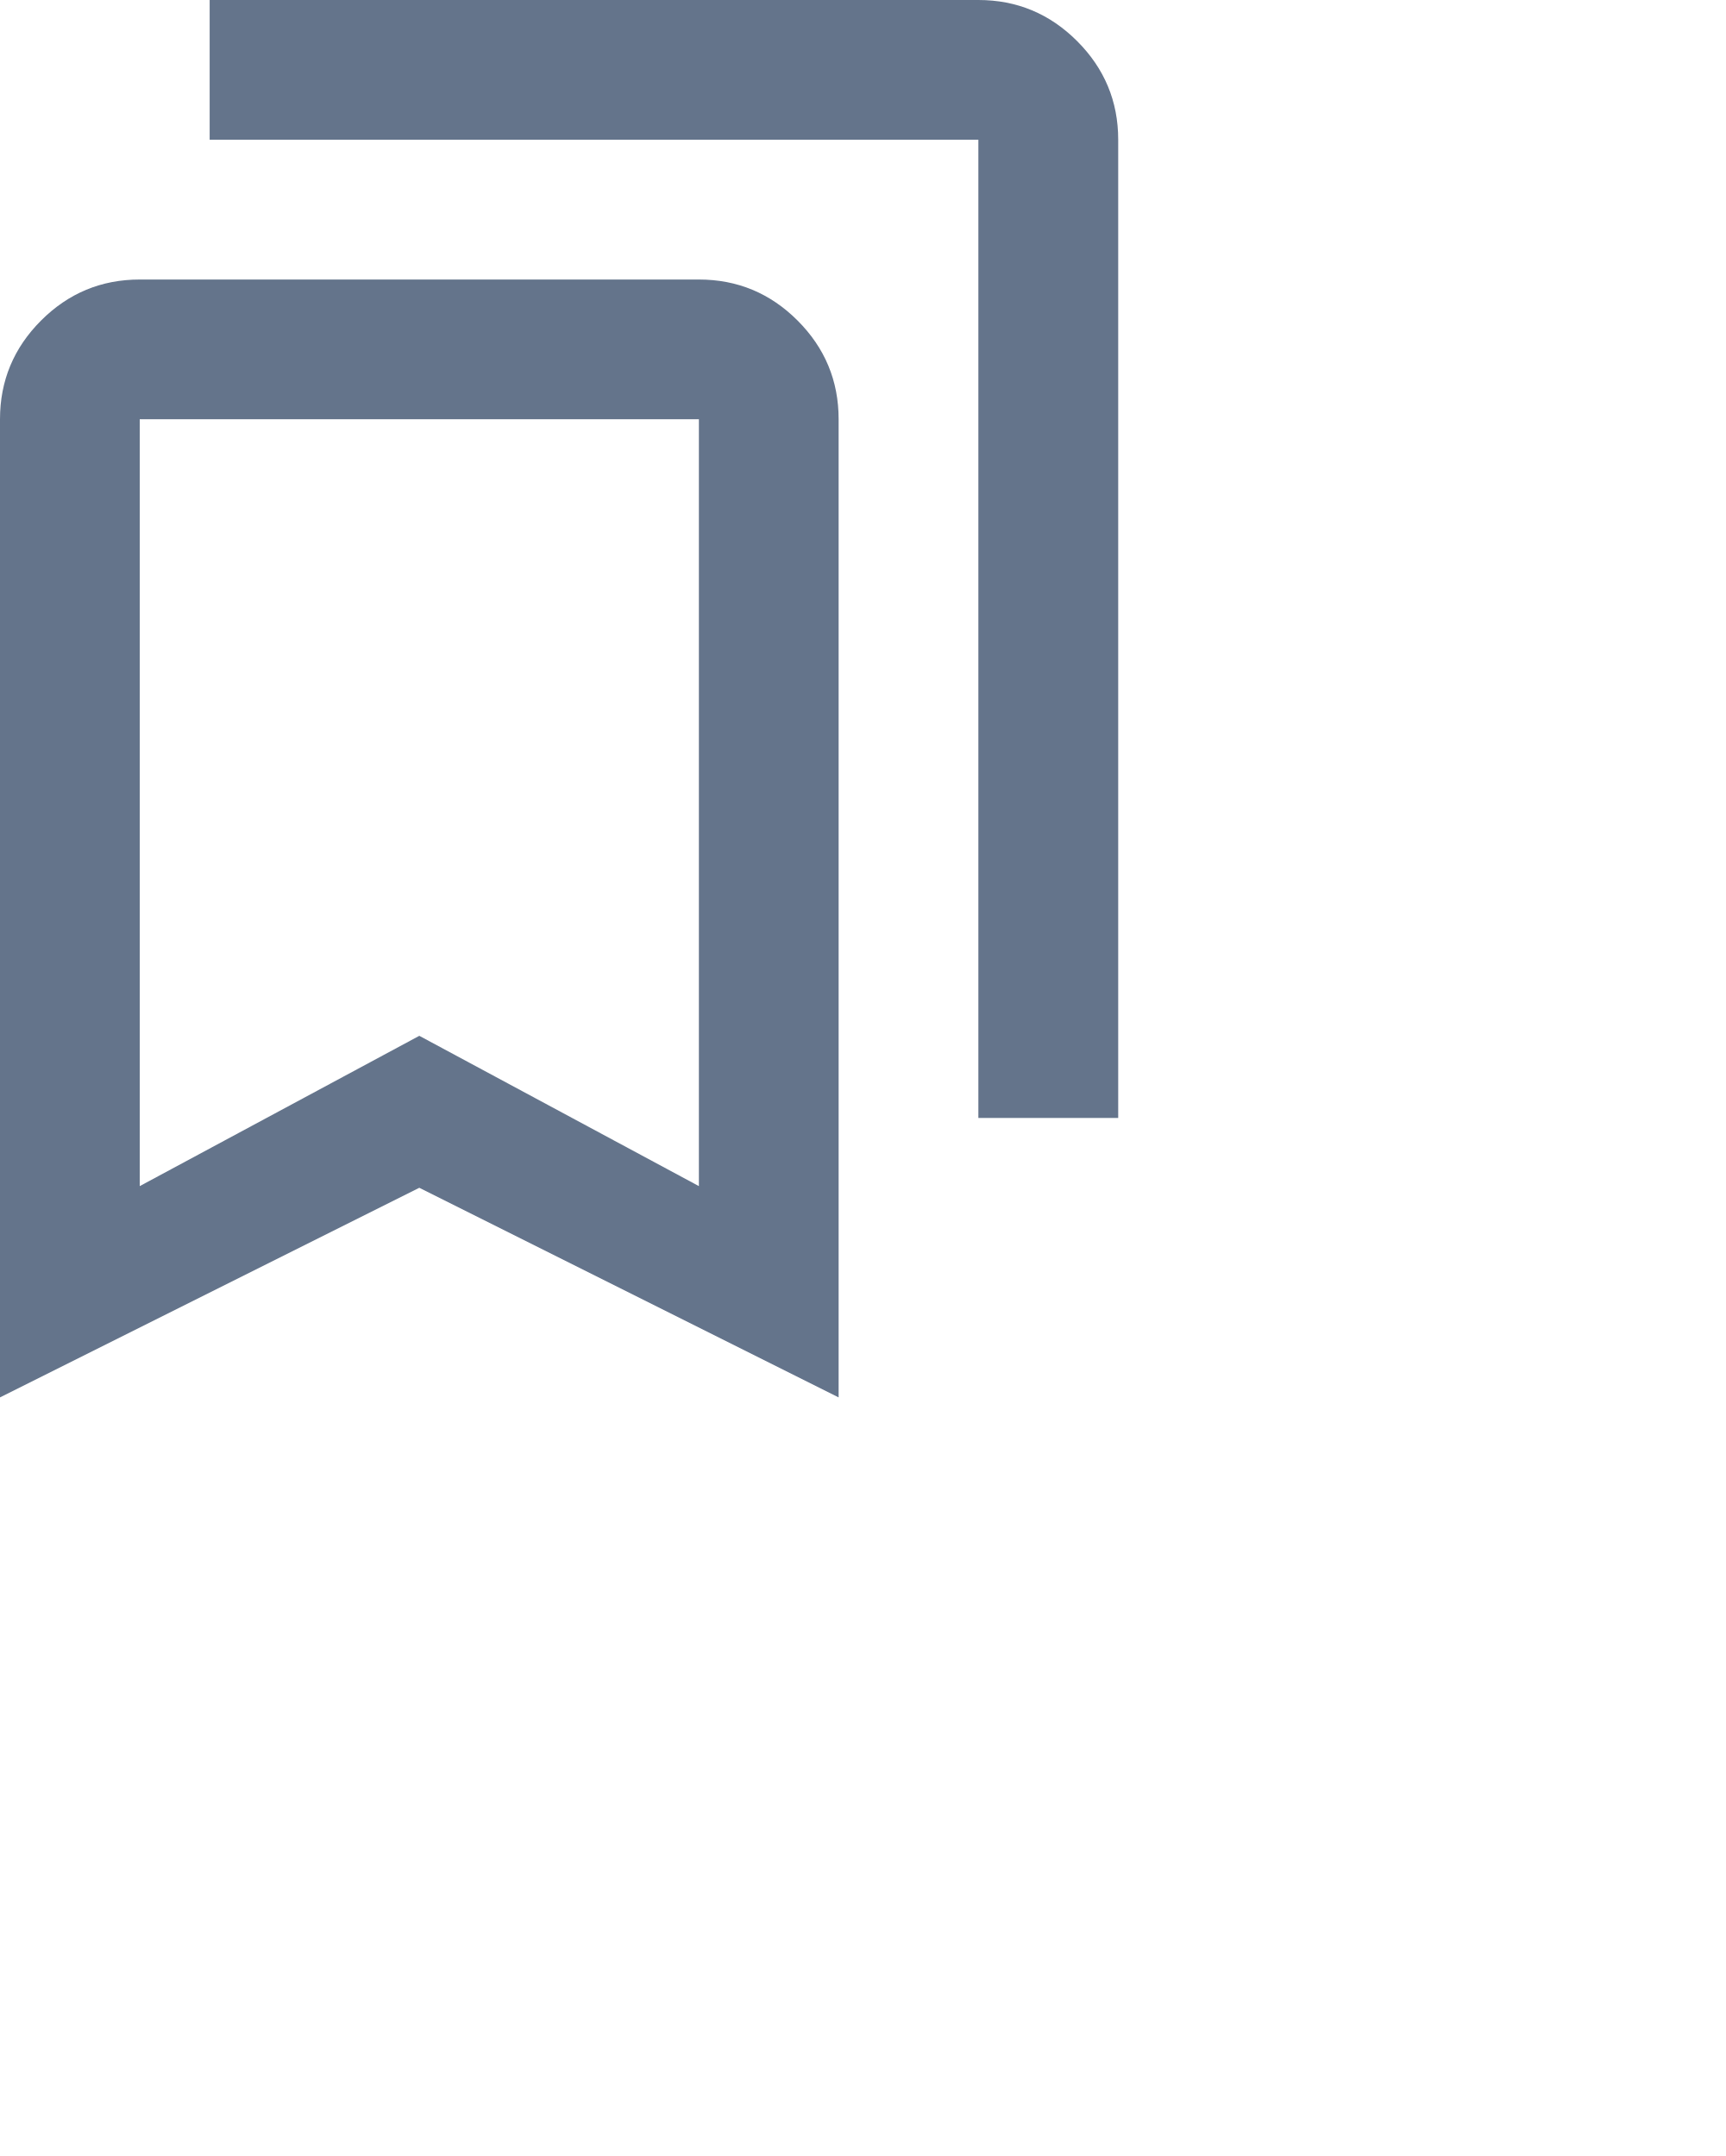
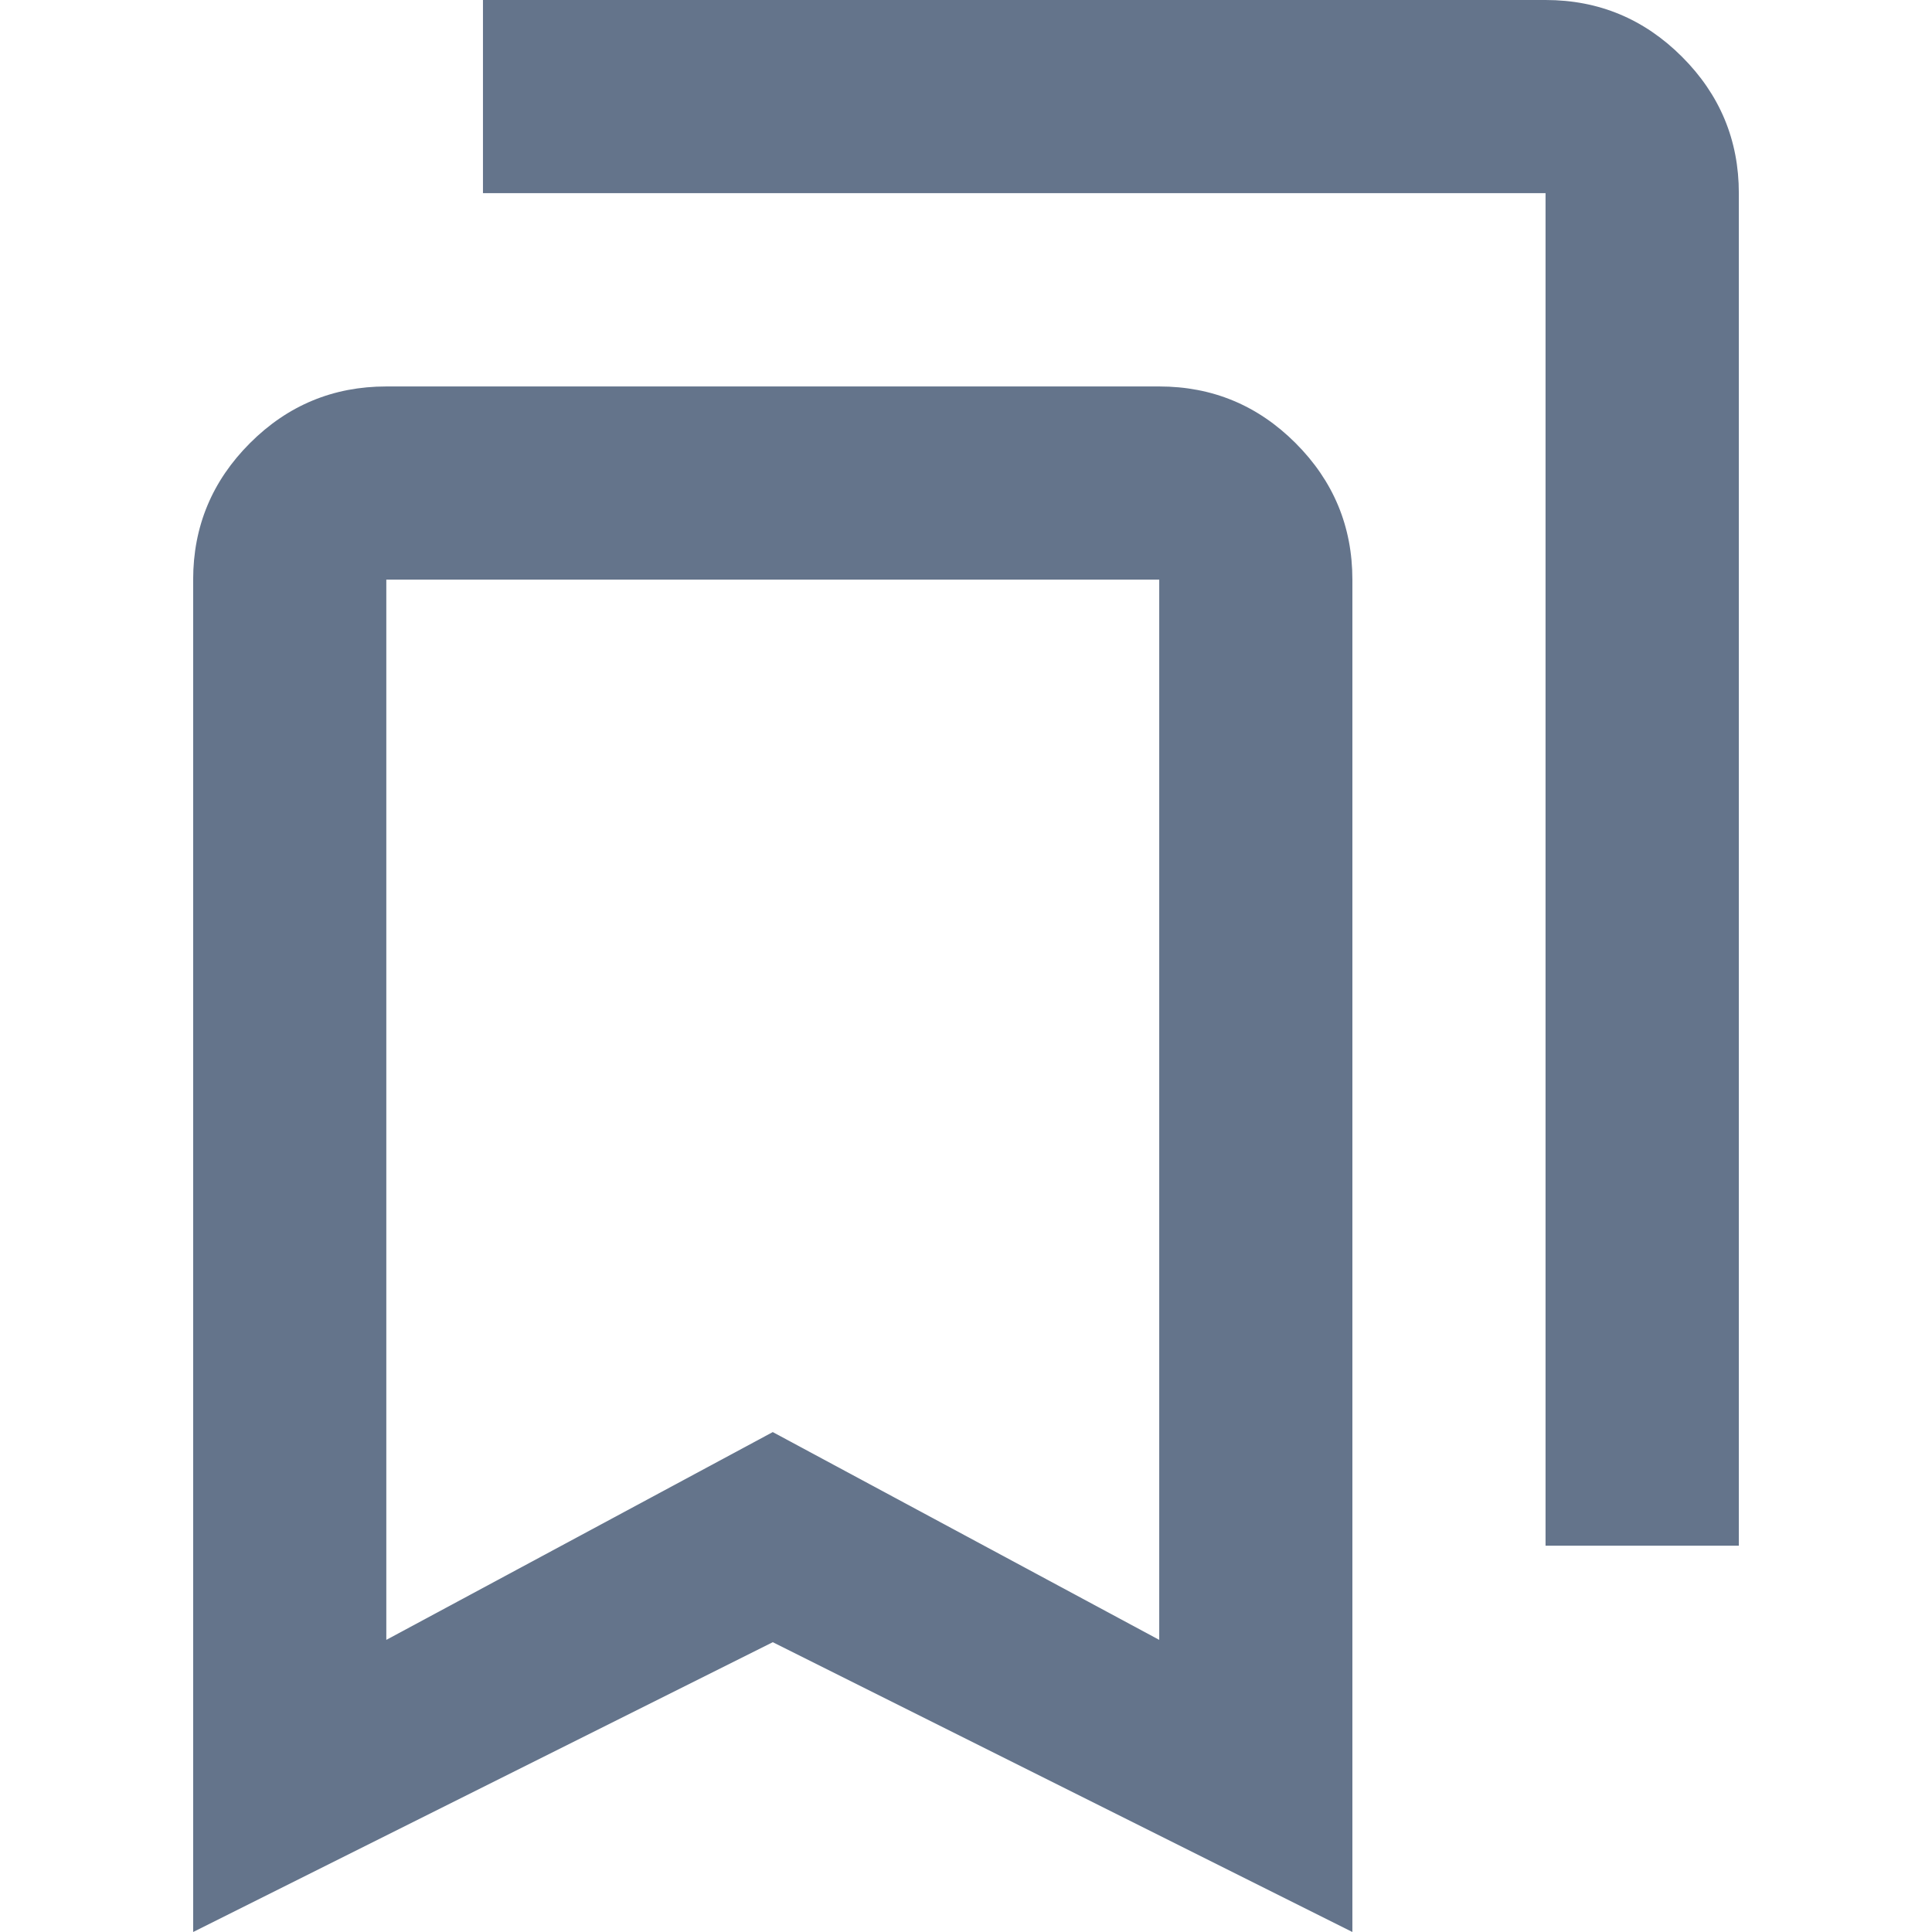
- <svg xmlns="http://www.w3.org/2000/svg" overflow="visible" style="display: block;" width="16.457" height="20.571" viewBox="0 0 16.457 20.571" fill="none">
+ <svg xmlns="http://www.w3.org/2000/svg" overflow="visible" style="display: block;" width="16" height="16" viewBox="0 0 10.667 13.333" fill="none">
  <g id="Container">
    <path id="Icon" d="M0 13.333V4C0 3.633 0.131 3.319 0.392 3.058C0.653 2.797 0.967 2.667 1.333 2.667H6.667C7.033 2.667 7.347 2.797 7.608 3.058C7.869 3.319 8 3.633 8 4V13.333L4 11.333L0 13.333V13.333M1.333 11.317L4 9.883L6.667 11.317V4V4V4H1.333V4V4V11.317V11.317M9.333 10.667V1.333V1.333V1.333H2V0H9.333C9.7 0 10.014 0.131 10.275 0.392C10.536 0.653 10.667 0.967 10.667 1.333V10.667H9.333V10.667M1.333 4V4V4V4H6.667V4V4V4H4H1.333V4" fill="#64748B" />
  </g>
</svg>
